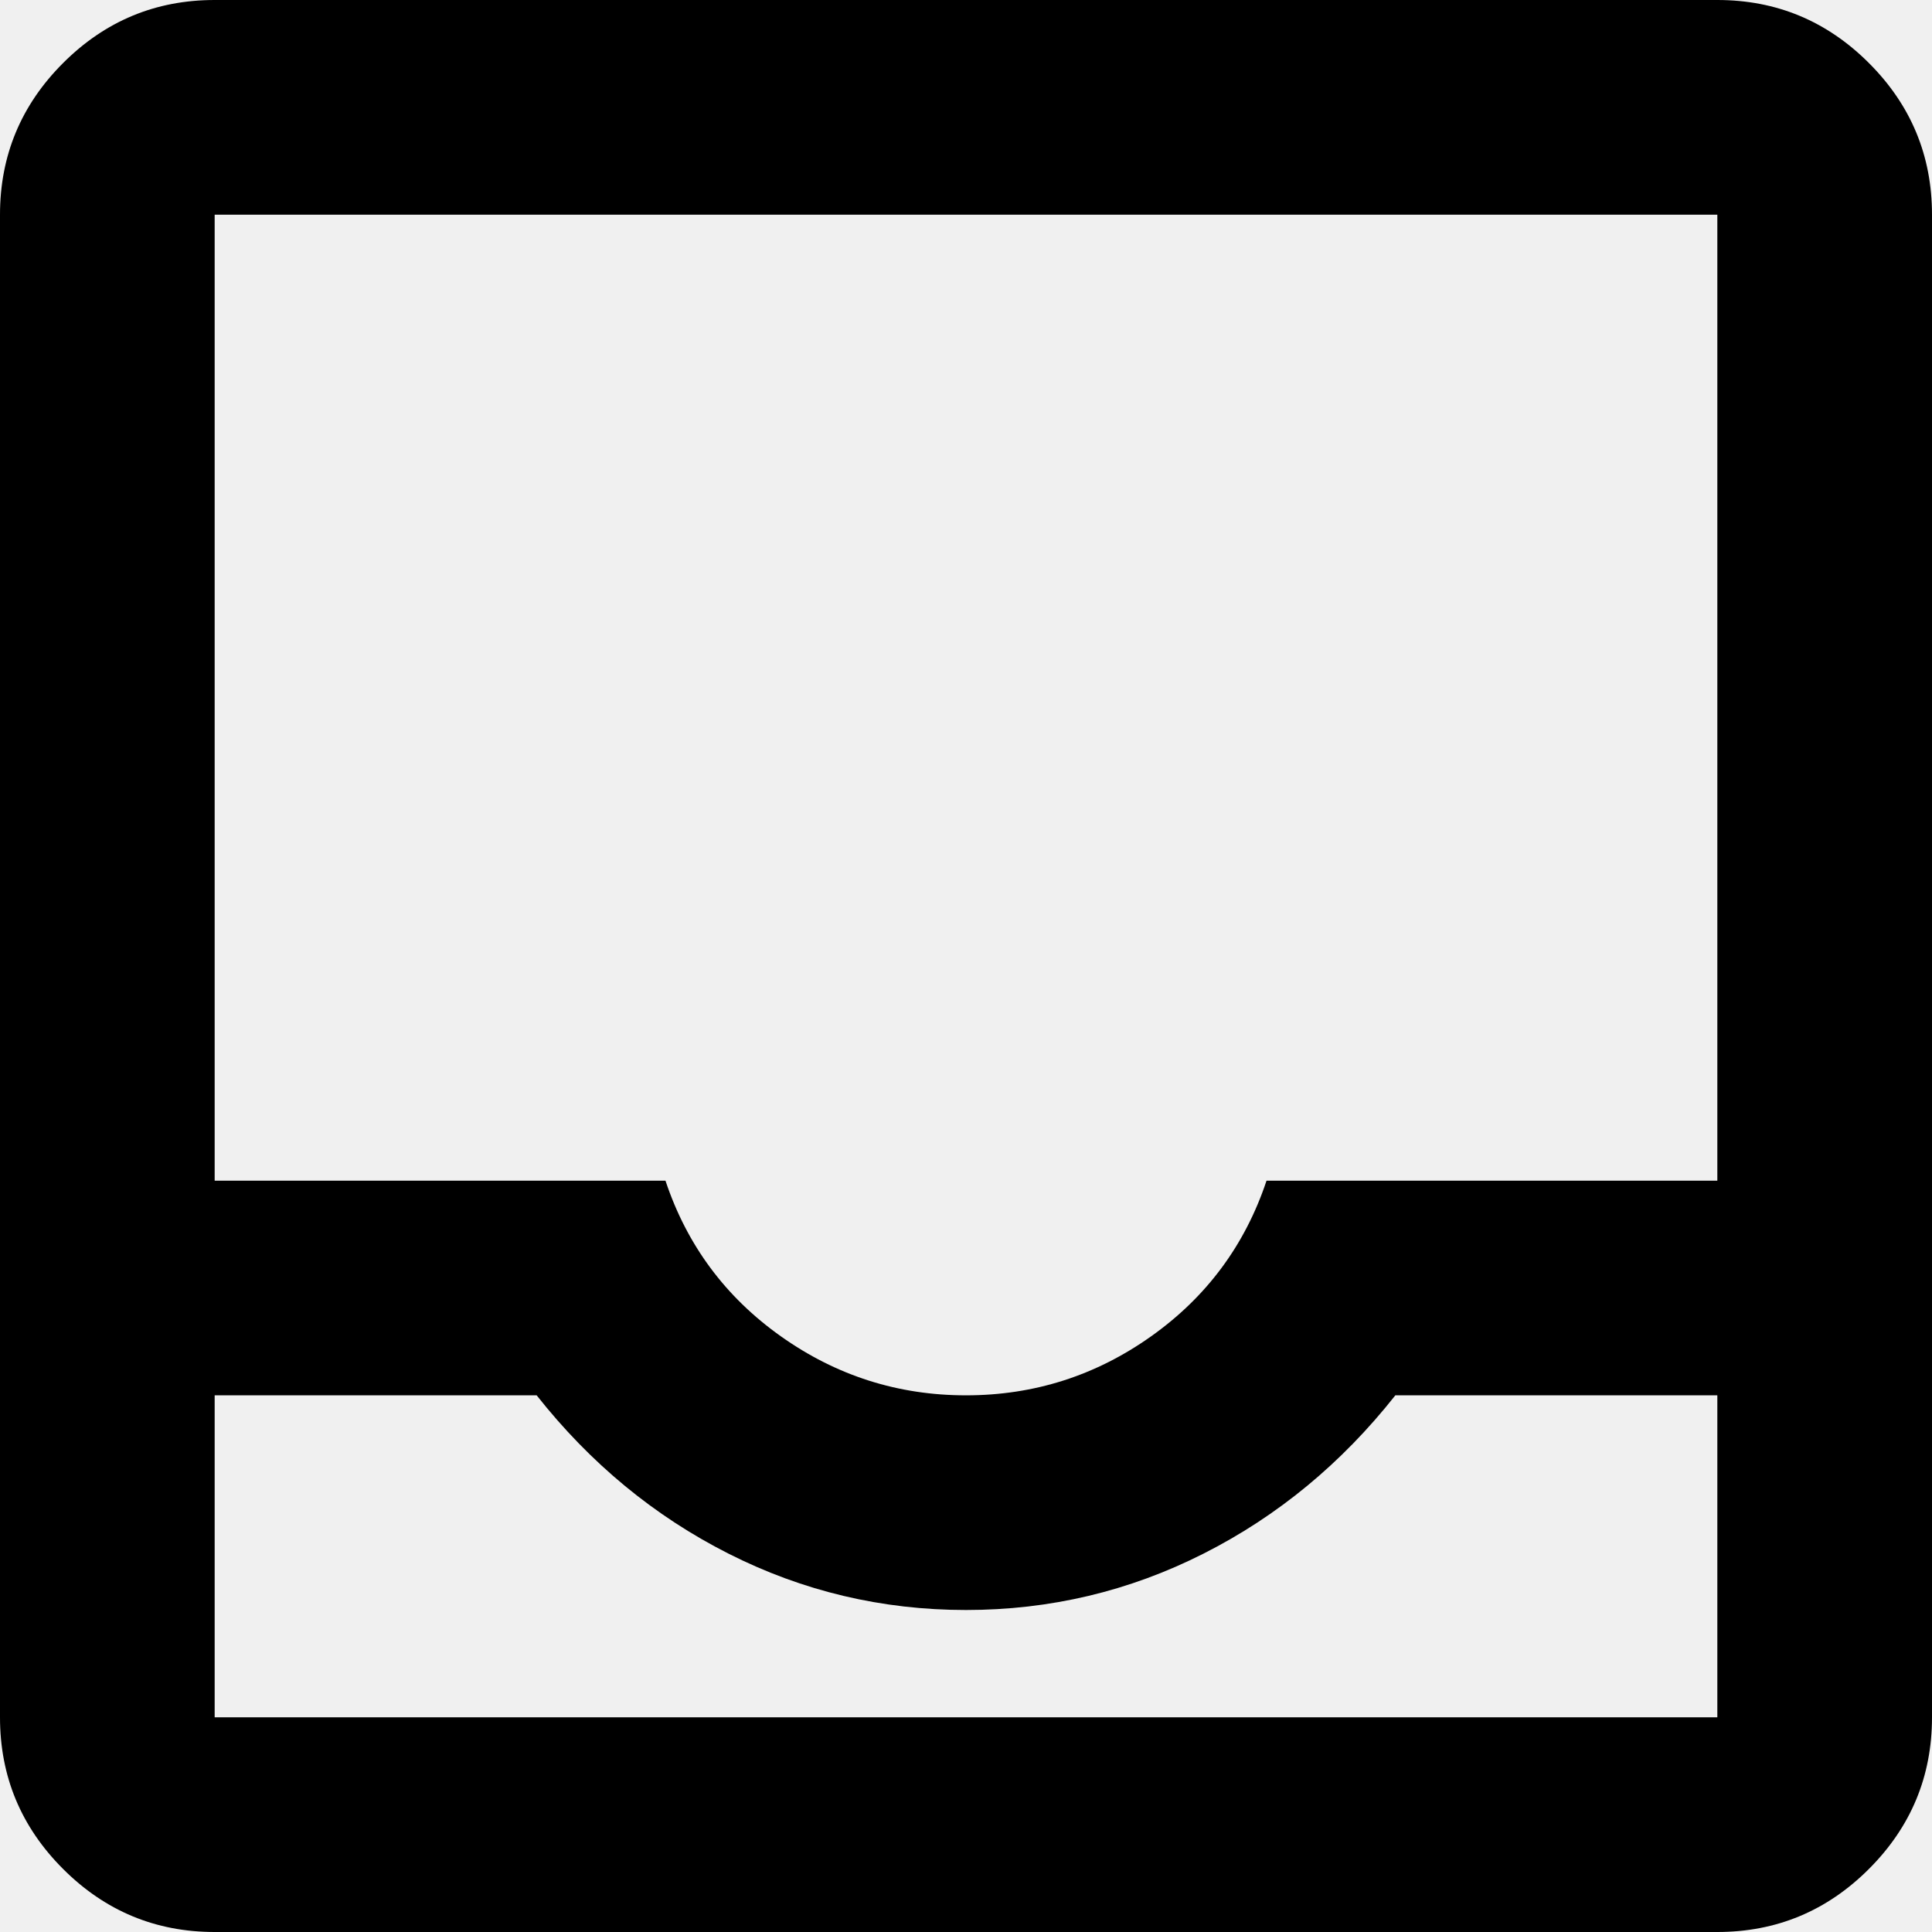
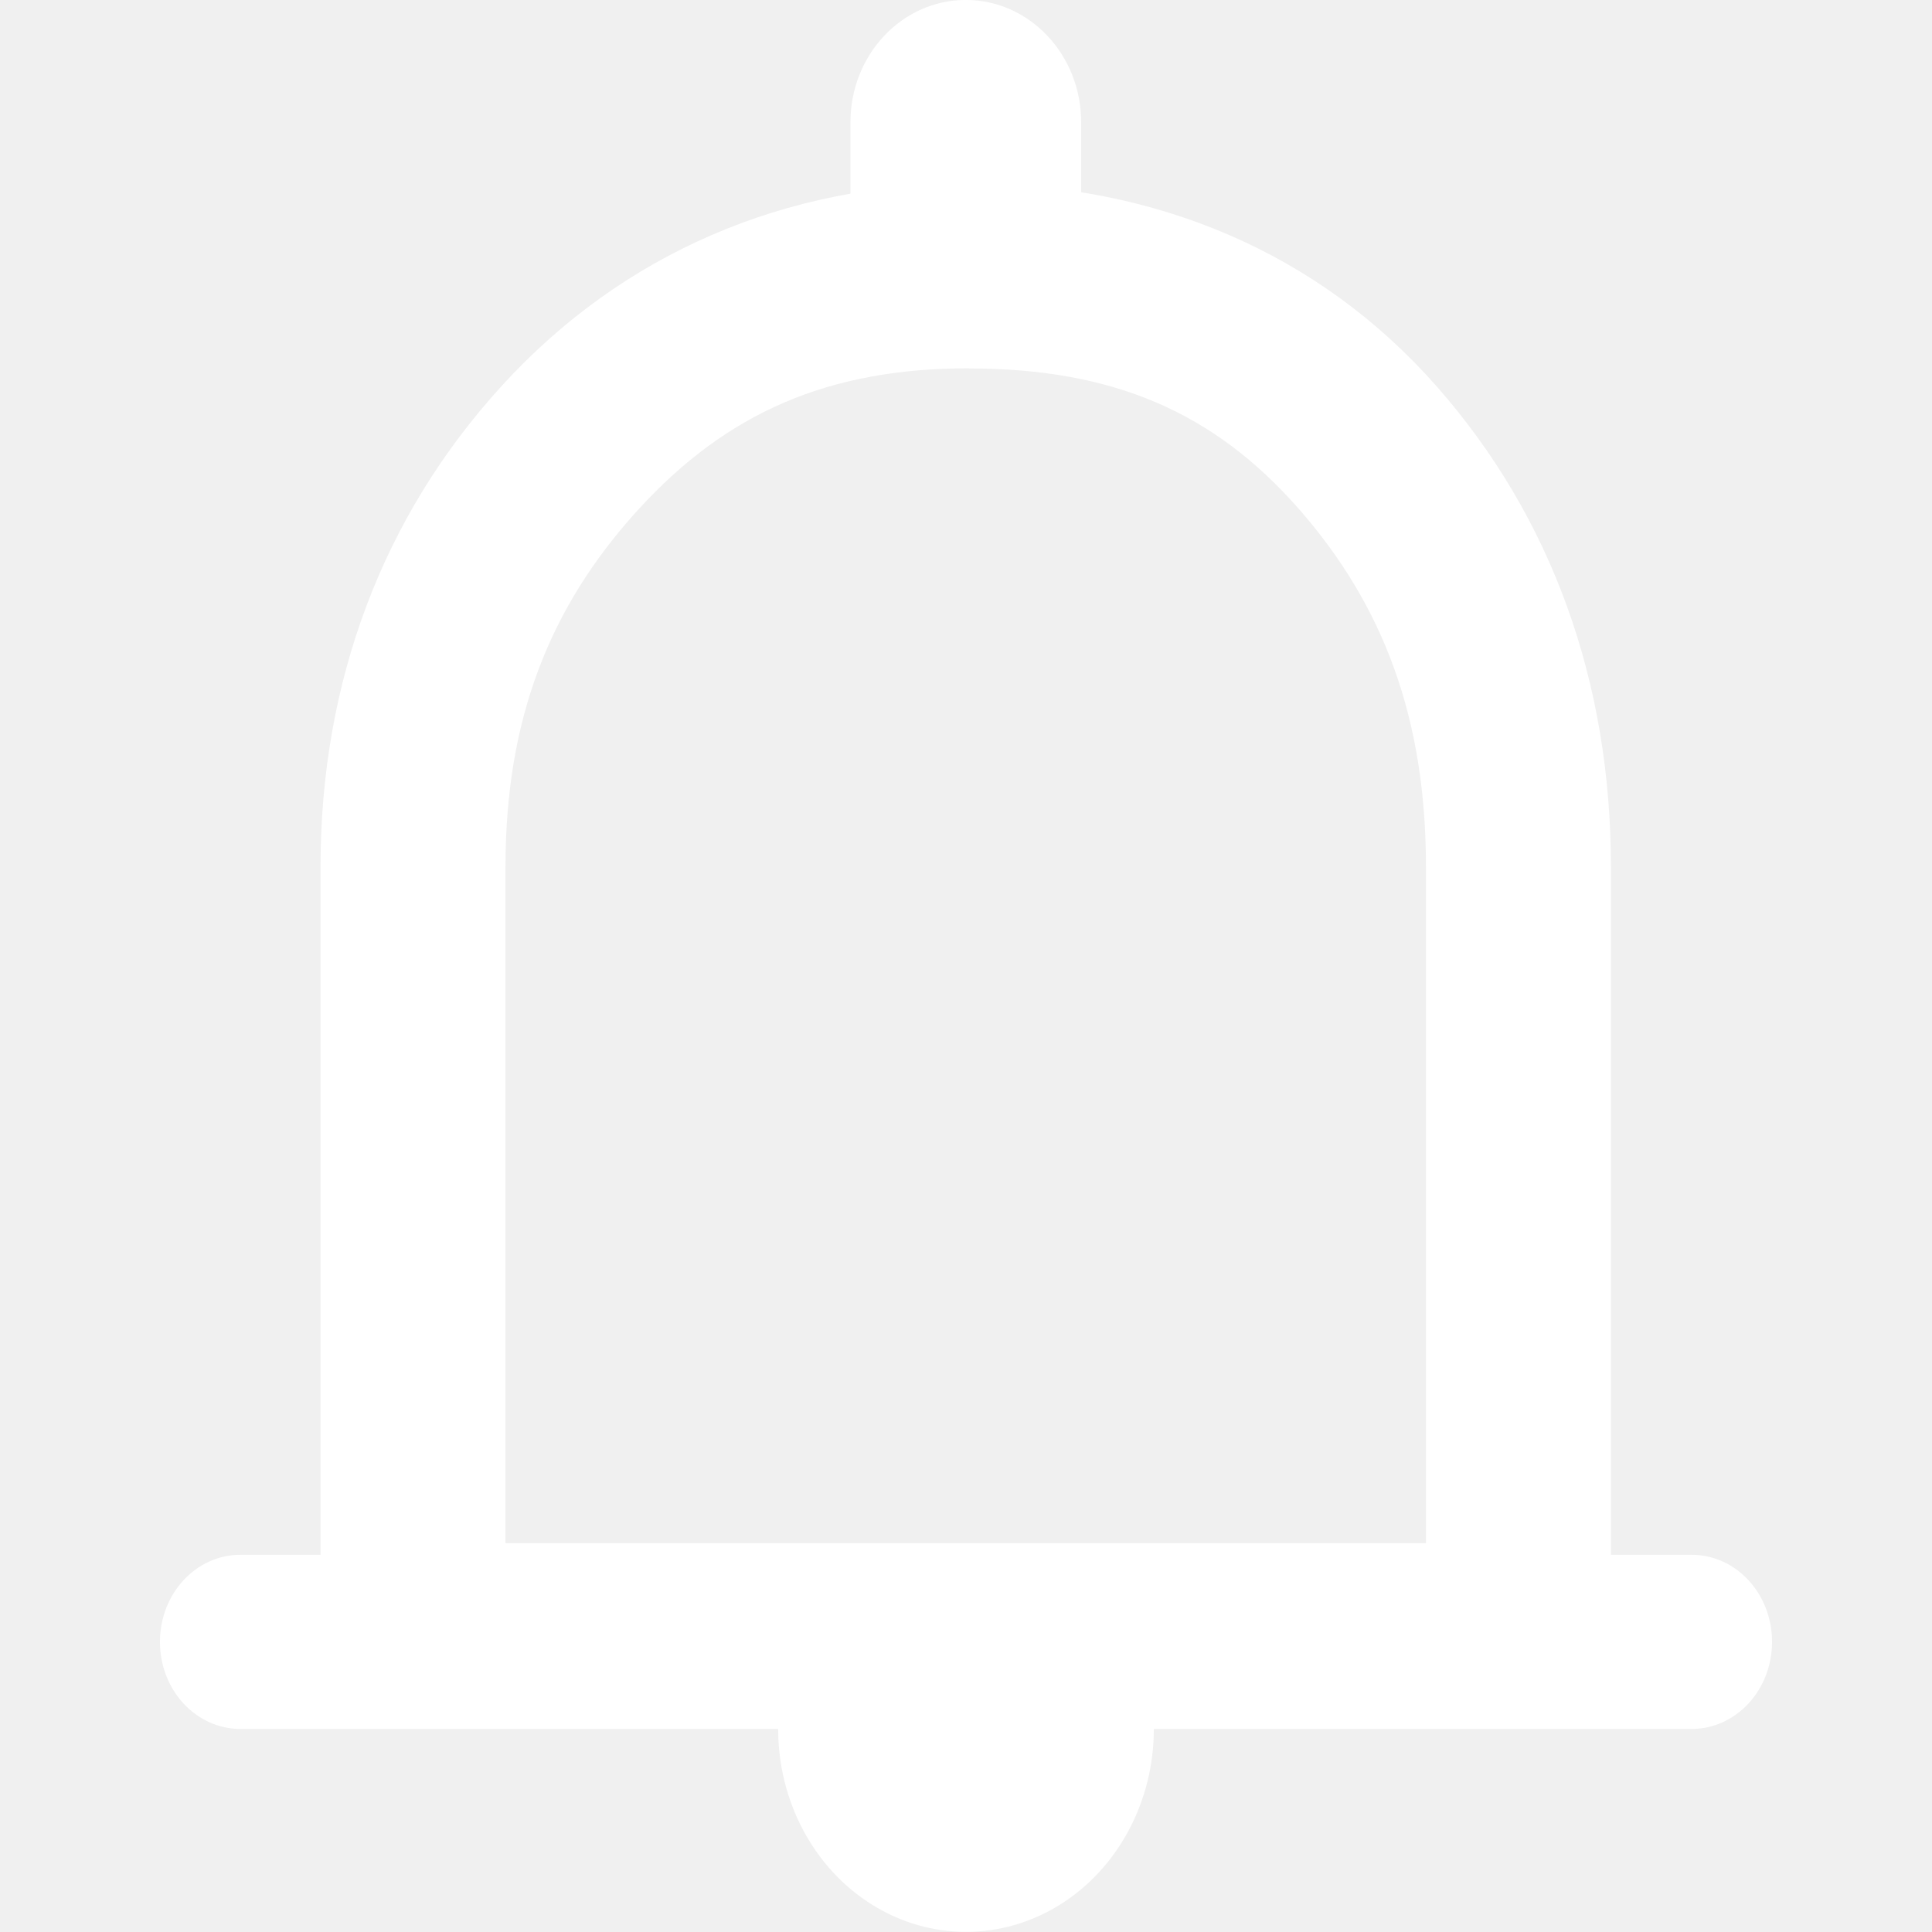
- <svg xmlns="http://www.w3.org/2000/svg" viewBox="120 -840 720 720" width="37" height="37">
-   <path d="M200-120q-33 0-56.5-23.5T120-200v-560q0-33 23.5-56.5T200-840h560q33 0 56.5 23.5T840-760v560q0 33-23.5 56.5T760-120H200Zm0-80h560v-120H640q-30 38-71.5 59T480-240q-47 0-88.5-21T320-320H200v120Zm280-120q38 0 69-22t43-58h168v-360H200v360h168q12 36 43 58t69 22ZM200-200h560-560Z" />
+ <svg xmlns="http://www.w3.org/2000/svg" width="37" height="37" viewBox="0 0 9.79 9.79" version="1.1" id="svg10867">
+   <defs id="defs10864" />
+   <g id="layer1">
+     <g id="g11738" transform="matrix(1.000845,0,0,1.000845,-0.00413751,-0.00823491)">
+       <g id="path3970-4" style="fill:#ffffff;fill-opacity:1" transform="matrix(0.8128905,0,0,0.8129172,-15.04704,0.4462299)">
+         <path style="color:#000000;fill:#ffffff;fill-opacity:1;fill-rule:evenodd;stroke-width:0.4;-inkscape-stroke:none" d="m 24.55,0.803 c -1.095,0 -2.045,0.41 -2.76,1.192 -0.711,0.778 -1.078,1.754 -1.078,2.864 v 5.164 h 7.637 V 4.86 c 0,-1.107 -0.349,-2.08 -1.034,-2.859 C 26.622,1.212 25.668,0.803 24.55,0.803 Z m 0,0.752 c 0.944,0 1.643,0.305 2.201,0.94 0.566,0.644 0.846,1.41 0.846,2.364 V 9.272 H 21.464 V 4.86 c 0,-0.951 0.291,-1.714 0.88,-2.36 0.585,-0.641 1.289,-0.945 2.206,-0.945 z" id="path11717" />
+         <path style="color:#000000;fill:#ffffff;fill-opacity:1;fill-rule:evenodd;-inkscape-stroke:none" d="m 24.551,0.604 c -1.145,0 -2.157,0.436 -2.908,1.258 -0.744,0.814 -1.131,1.844 -1.131,2.998 v 5.365 h 8.037 V 4.859 c 0,-1.149 -0.367,-2.175 -1.084,-2.99 C 26.734,1.038 25.717,0.604 24.551,0.604 Z m 0,0.4 c 1.069,0 1.96,0.383 2.615,1.129 0.653,0.742 0.982,1.662 0.982,2.727 V 9.824 H 20.912 V 4.859 c 0,-1.066 0.348,-1.987 1.025,-2.729 0.679,-0.743 1.568,-1.127 2.613,-1.127 z m 0,0.352 c -0.961,0 -1.735,0.333 -2.354,1.01 -0.62,0.679 -0.934,1.502 -0.934,2.494 v 4.613 h 6.533 V 4.859 c 0,-0.993 -0.298,-1.817 -0.895,-2.496 C 26.31,1.69 25.538,1.355 24.551,1.355 Z m 0,0.4 c 0.901,0 1.526,0.275 2.051,0.871 0.536,0.61 0.795,1.317 0.795,2.232 V 9.072 H 21.664 V 4.859 c 0,-0.91 0.269,-1.613 0.828,-2.225 0.553,-0.605 1.186,-0.879 2.059,-0.879 z" id="path11719" />
+       </g>
+       <path id="rect3979-0" style="fill:#ffffff;fill-opacity:1;fill-rule:evenodd;stroke-width:0.849" d="m 1.222,7.88 c -0.226,0 -0.408,0.197 -0.408,0.441 0,0.244 0.182,0.441 0.408,0.441 h 2.722 a 0.951,1.027 0 0 0 0.476,0.89 0.951,1.027 0 0 0 0.95,0 0.951,1.027 0 0 0 0.476,-0.89 H 8.568 c 0.226,0 0.408,-0.197 0.408,-0.441 0,-0.244 -0.182,-0.441 -0.408,-0.441 z" />
+       <rect style="fill:#ffffff;fill-opacity:1;fill-rule:evenodd;stroke-width:0.265" id="rect7166-3" width="1.168" height="1.832" x="4.31" y="0.008" ry="0.619" />
+     </g>
+   </g>
</svg>
